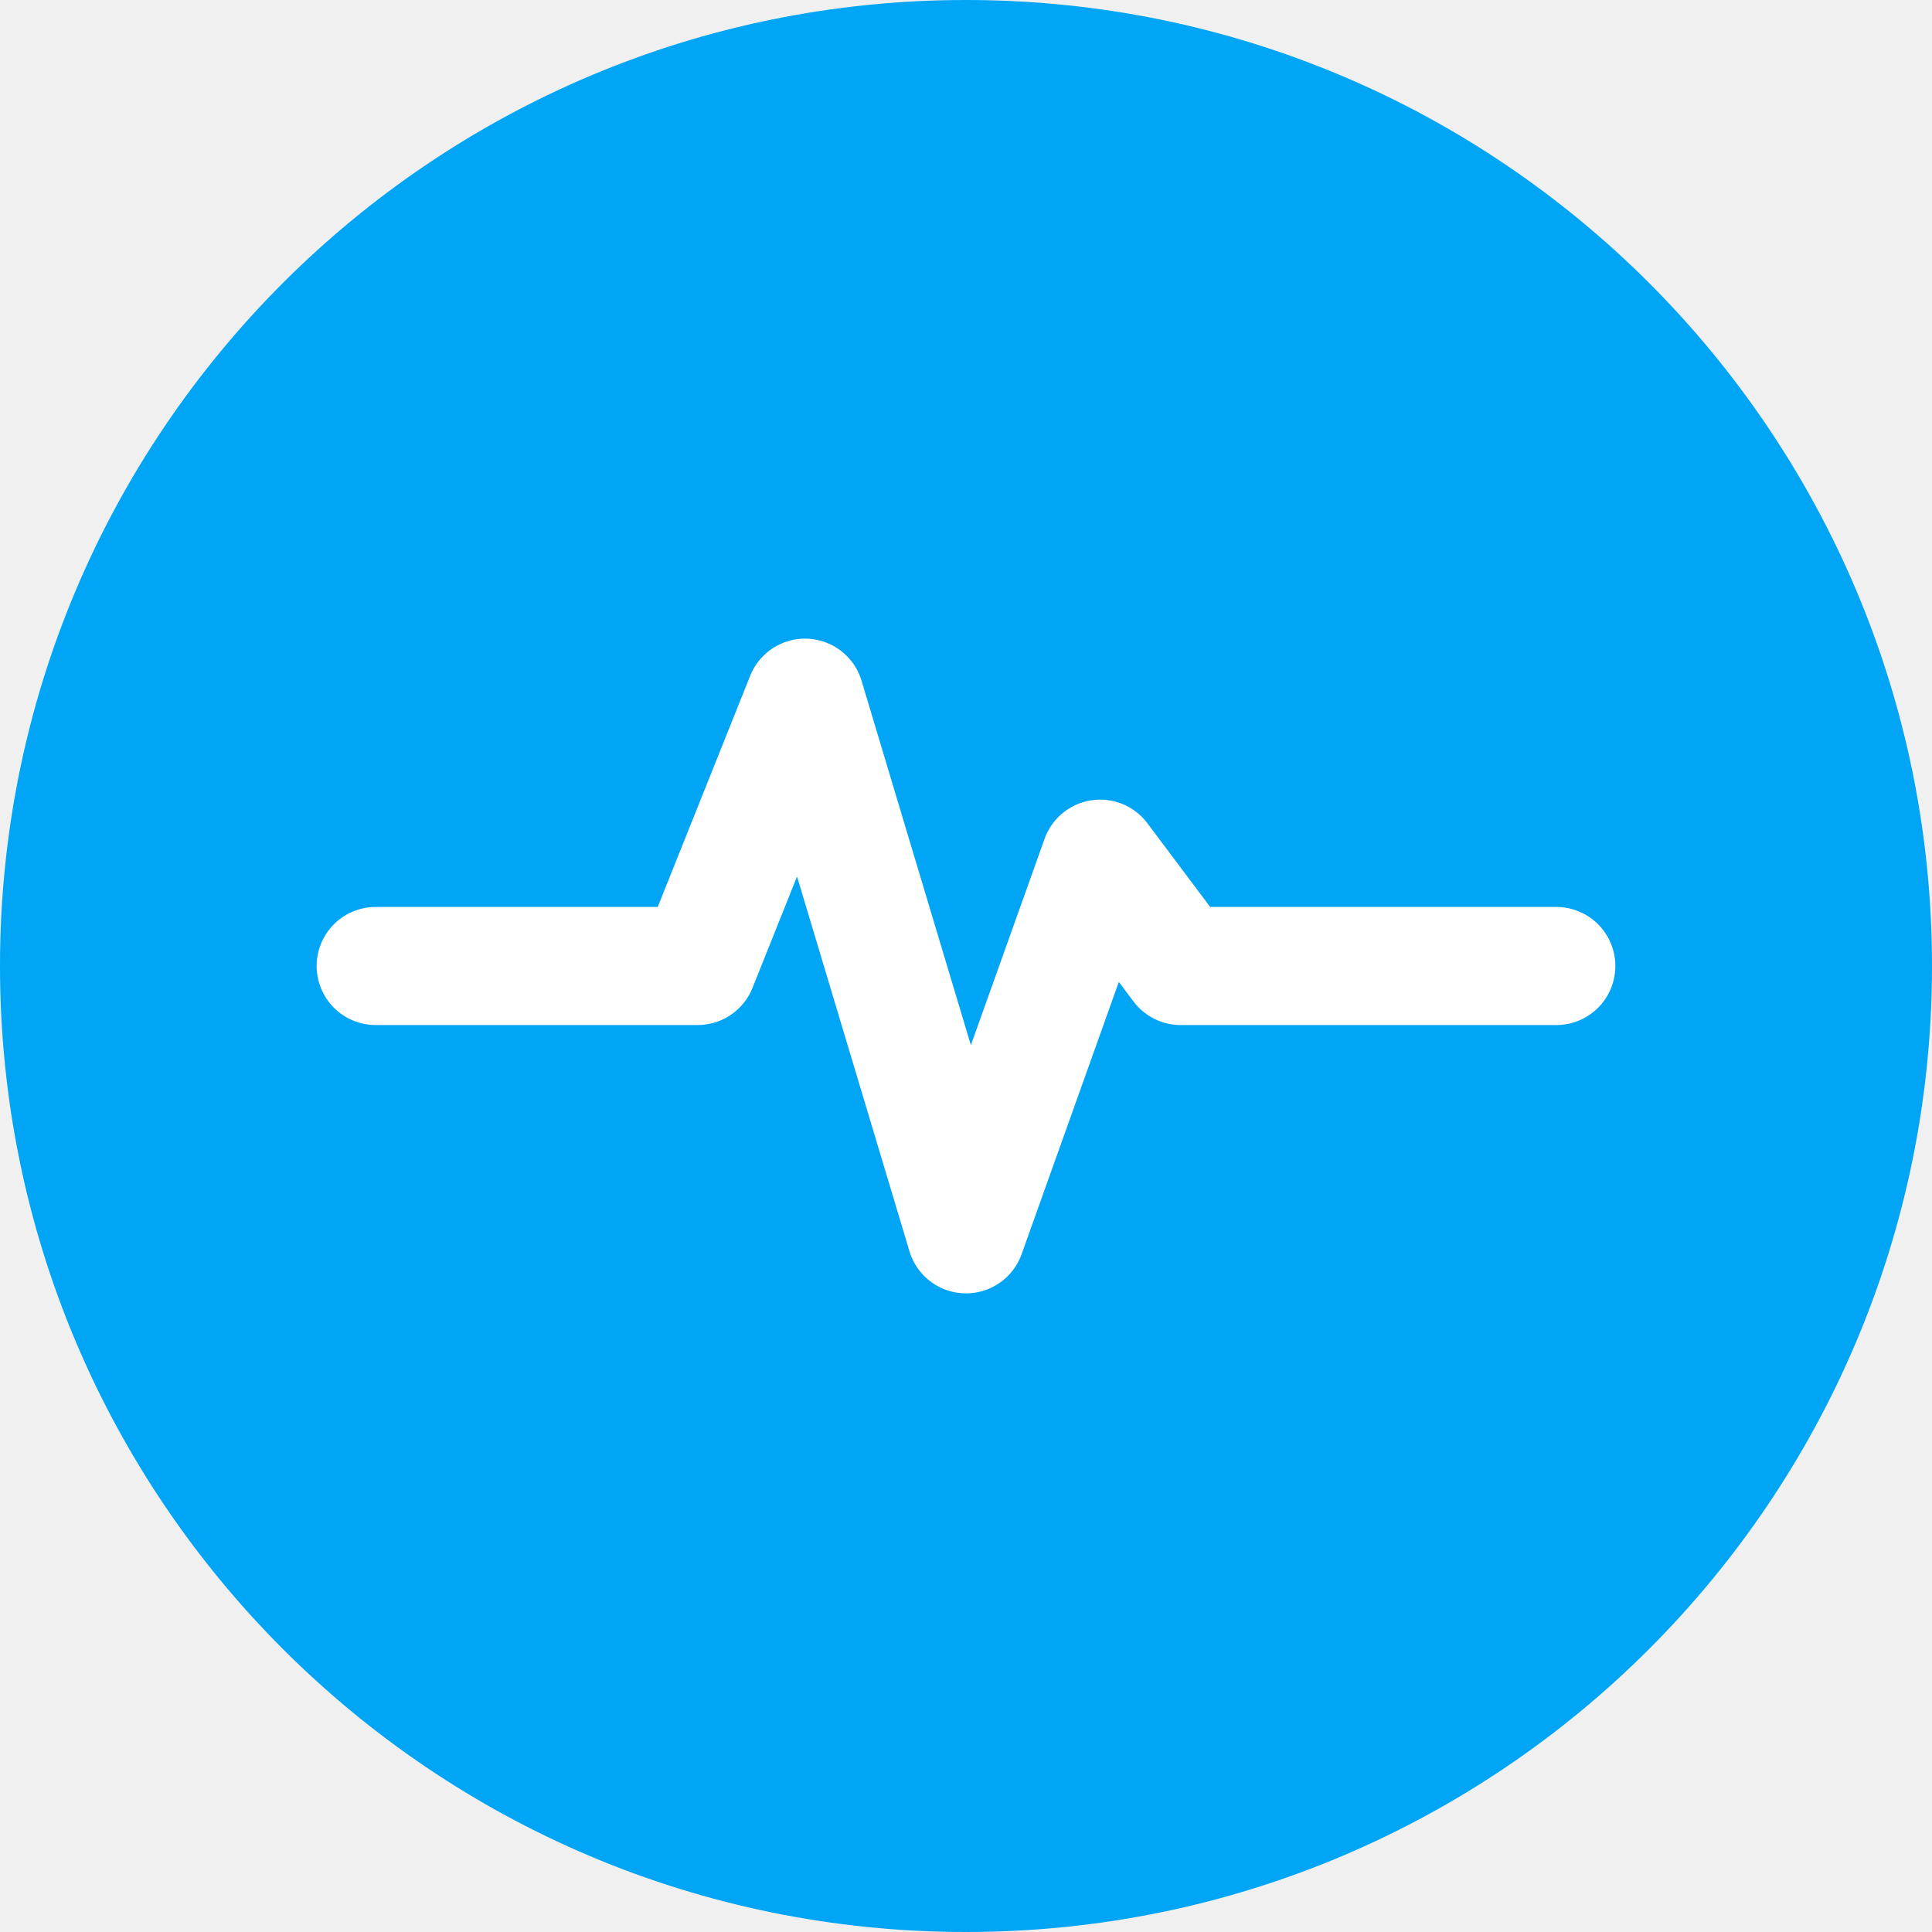
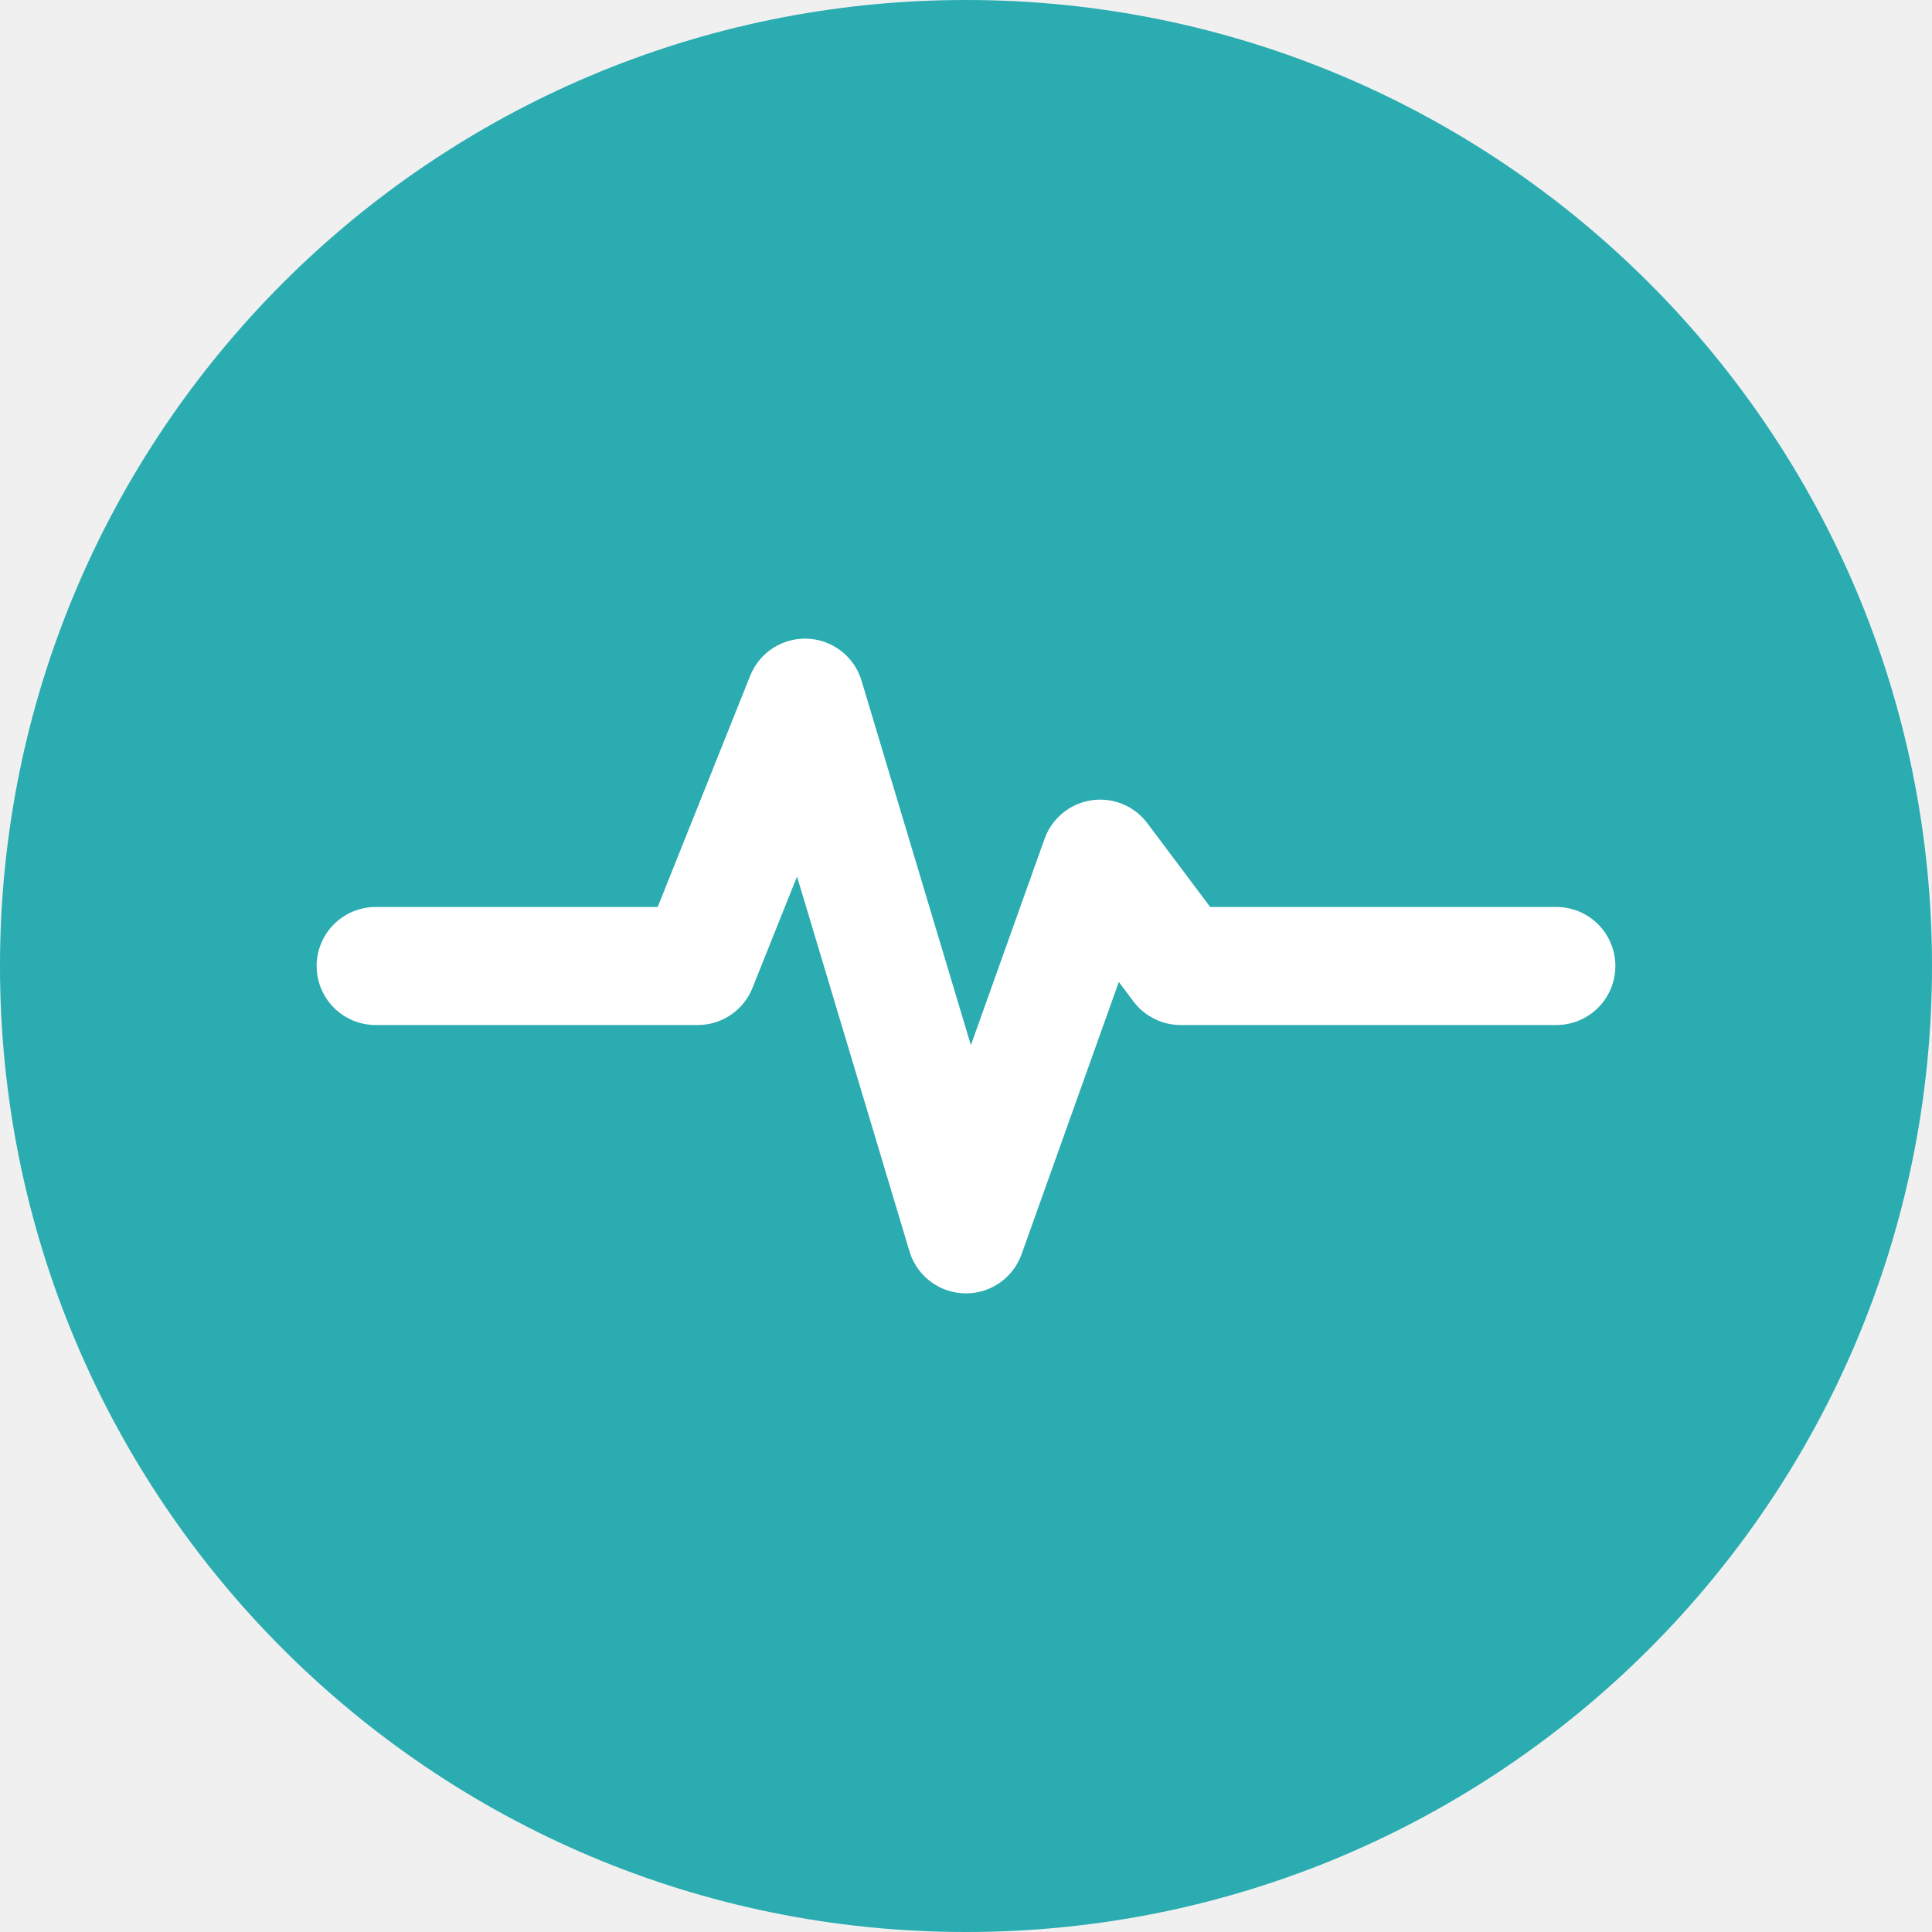
<svg xmlns="http://www.w3.org/2000/svg" viewBox="0 0 36 36" width="36" height="36">
-   <circle cx="18" cy="18" r="18" fill="#00A5F5" />
+   <circle cx="18" cy="18" r="18" fill="#2AACB0" />
  <g fill="none" stroke="#fff" stroke-width="2.2" stroke-linecap="round" stroke-linejoin="round">
    <path d="M7 18h6l2-5 3 10 2.5-7 1.5 2h7" />
  </g>
</svg>
